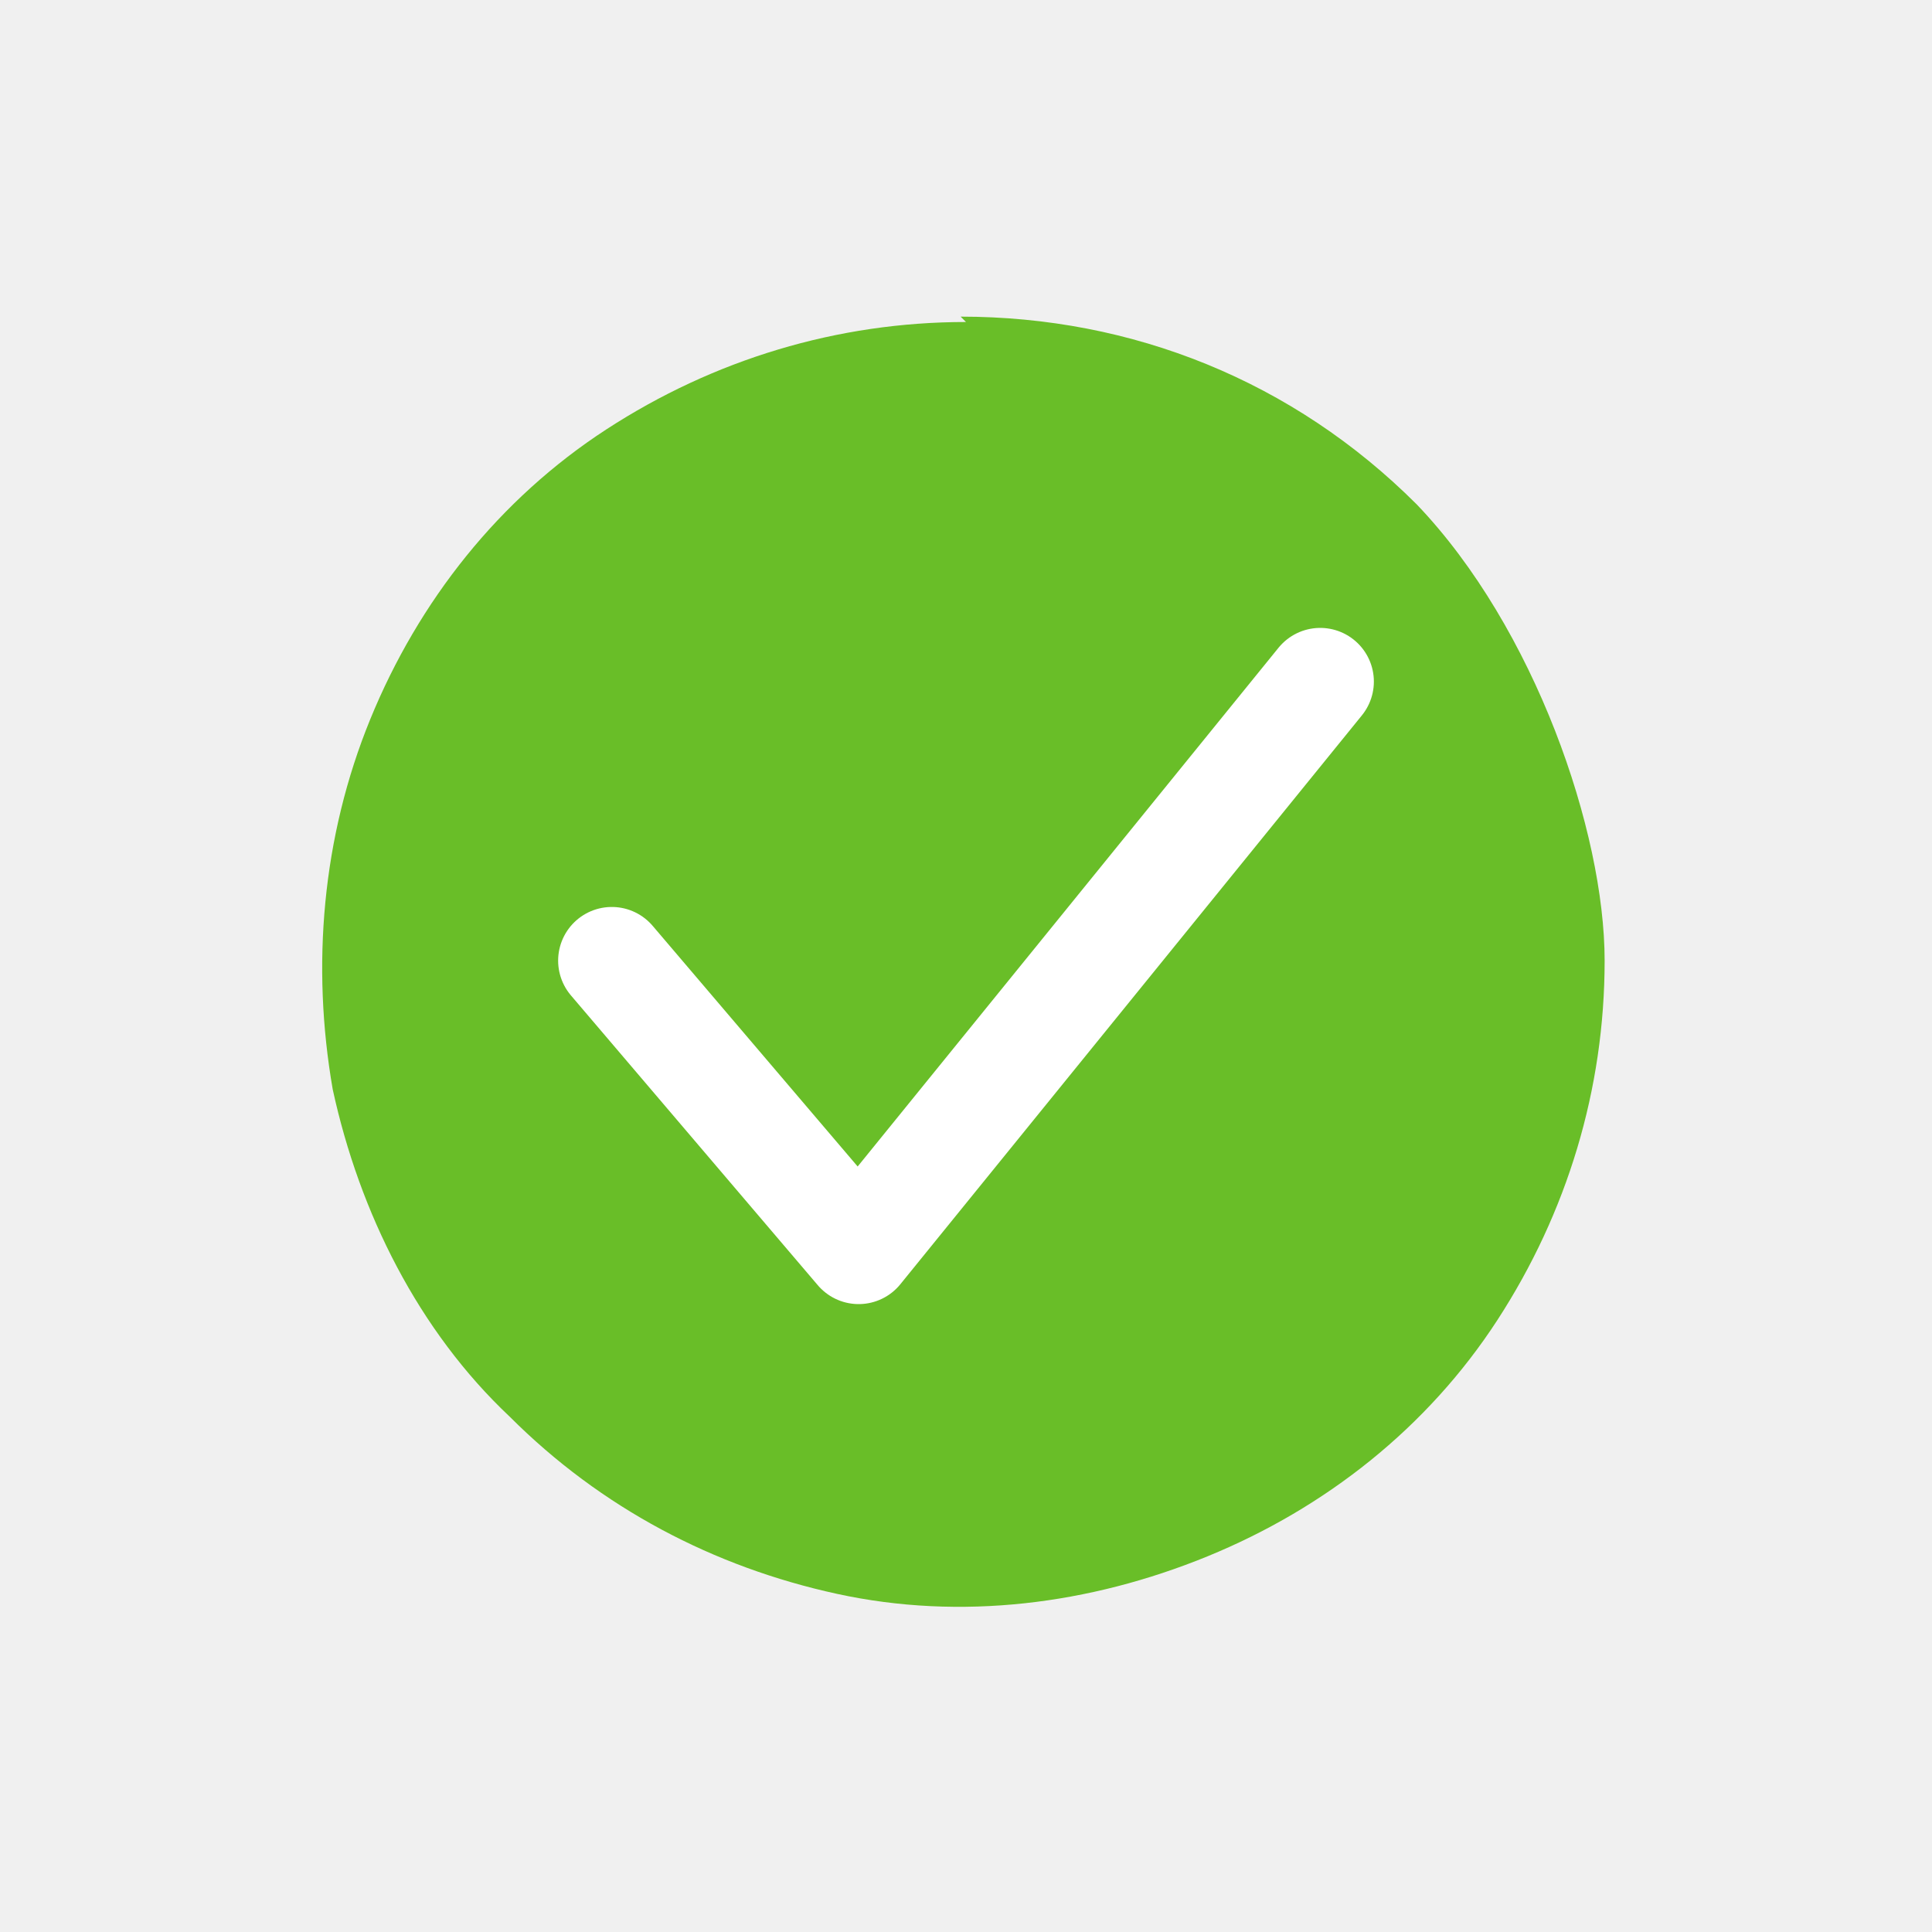
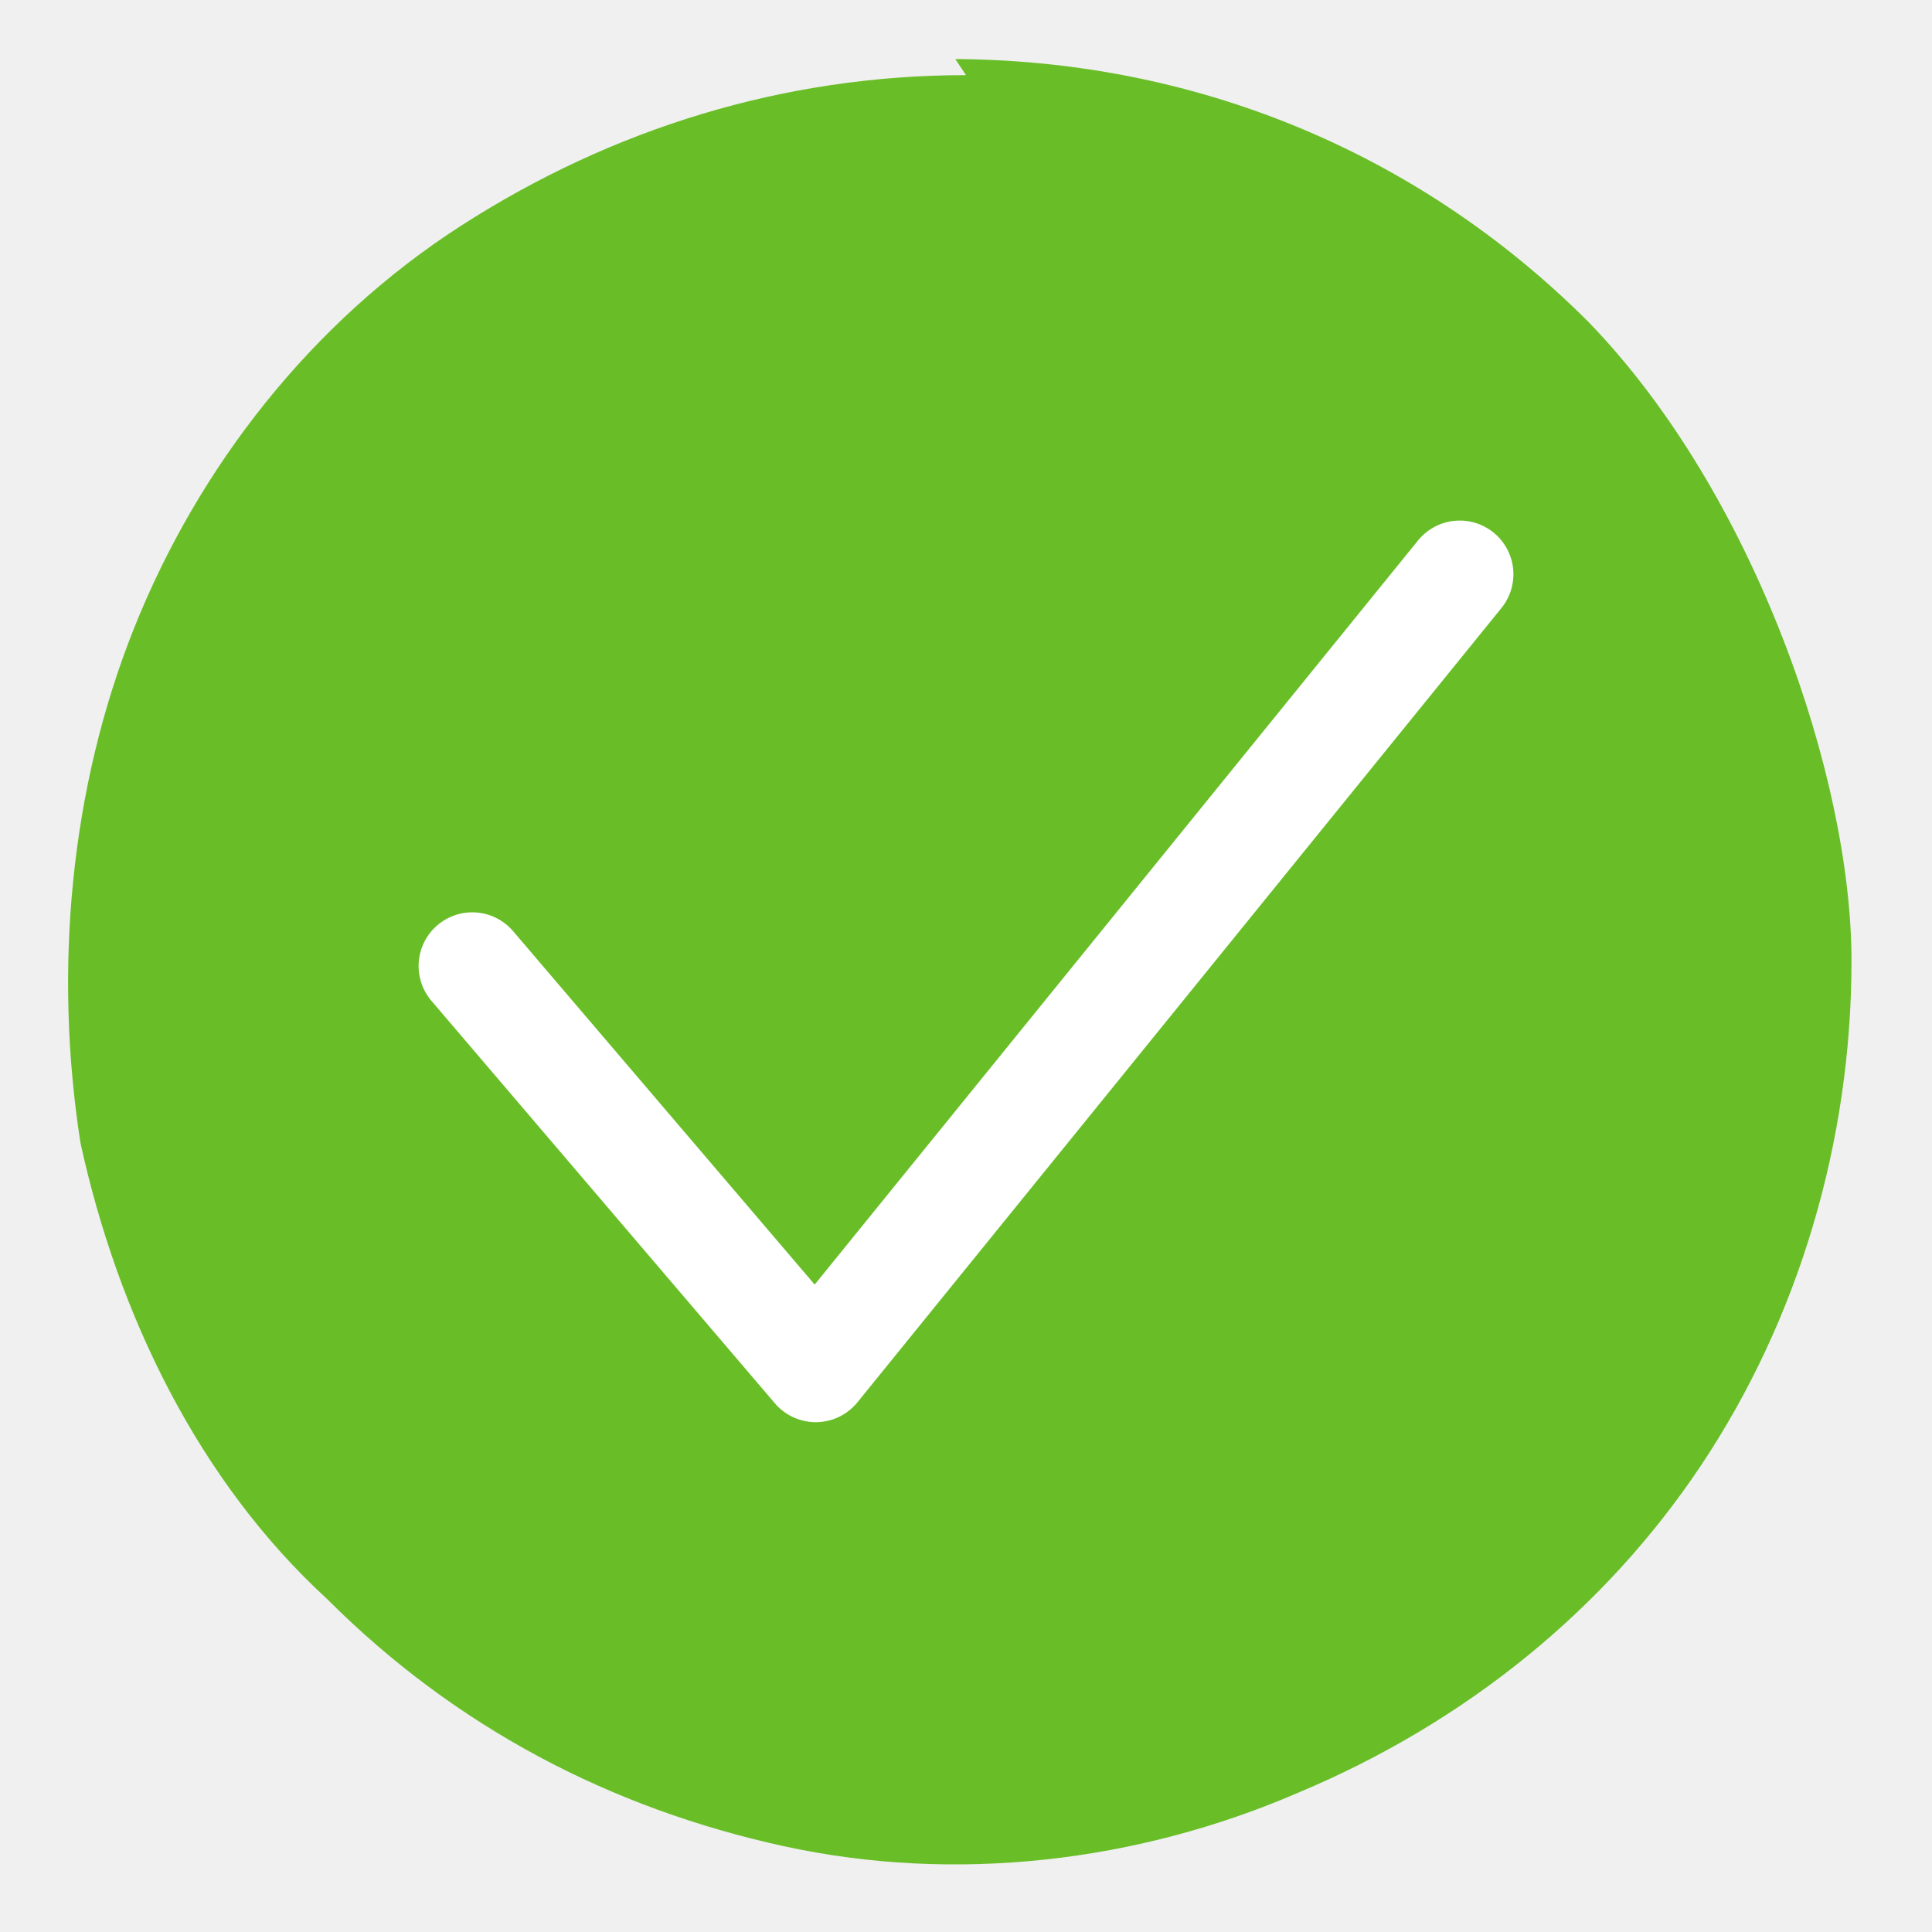
- <svg xmlns="http://www.w3.org/2000/svg" id="Capa_1" data-name="Capa 1" version="1.1" width="36" height="36" viewBox="36 36">
+ <svg xmlns="http://www.w3.org/2000/svg" id="Capa_1" version="1.1" viewBox="0 0 36 36">
  <defs>
    <style>
-       .cls-1 {
-         fill: #69be28;
-         stroke-width: 0px;
-       }
- 
-       .cls-2 {
+       .st0 {
        fill: none;
        stroke: #fff;
        stroke-linecap: round;
        stroke-linejoin: round;
        stroke-width: 2px;
      }
+ 
+       .st1 {
+         fill: #69be28;
+       }
    </style>
  </defs>
-   <path class="cls-1" d="M18,6c-2.4,0-4.7.7-6.7,2-2,1.3-3.5,3.2-4.4,5.4-.9,2.2-1.1,4.6-.7,6.9.5,2.3,1.6,4.5,3.3,6.1,1.7,1.7,3.8,2.8,6.1,3.3,2.3.5,4.7.2,6.9-.7,2.2-.9,4.1-2.4,5.4-4.4,1.3-2,2-4.3,2-6.7s-1.3-6.2-3.5-8.5c-2.3-2.3-5.3-3.5-8.5-3.5Z" />
-   <polyline class="cls-2" points="11.4 17.9 16 23.3 24.6 12.7" />
+   <path class="st1" d="M18,1.4c-3.4,0-6.6,1-9.4,2.8-2.8,1.8-4.9,4.5-6.1,7.5s-1.5,6.4-1,9.6c.7,3.2,2.2,6.3,4.6,8.5,2.4,2.4,5.3,3.9,8.5,4.6,3.2.7,6.6.3,9.6-1,3.1-1.3,5.7-3.4,7.5-6.1s2.8-6,2.8-9.4-1.8-8.7-4.9-11.9c-3.2-3.2-7.4-4.9-11.9-4.9h.1Z" />
+   <polyline class="st0" points="8.8 18 15.2 25.5 27.2 10.7" />
</svg>
